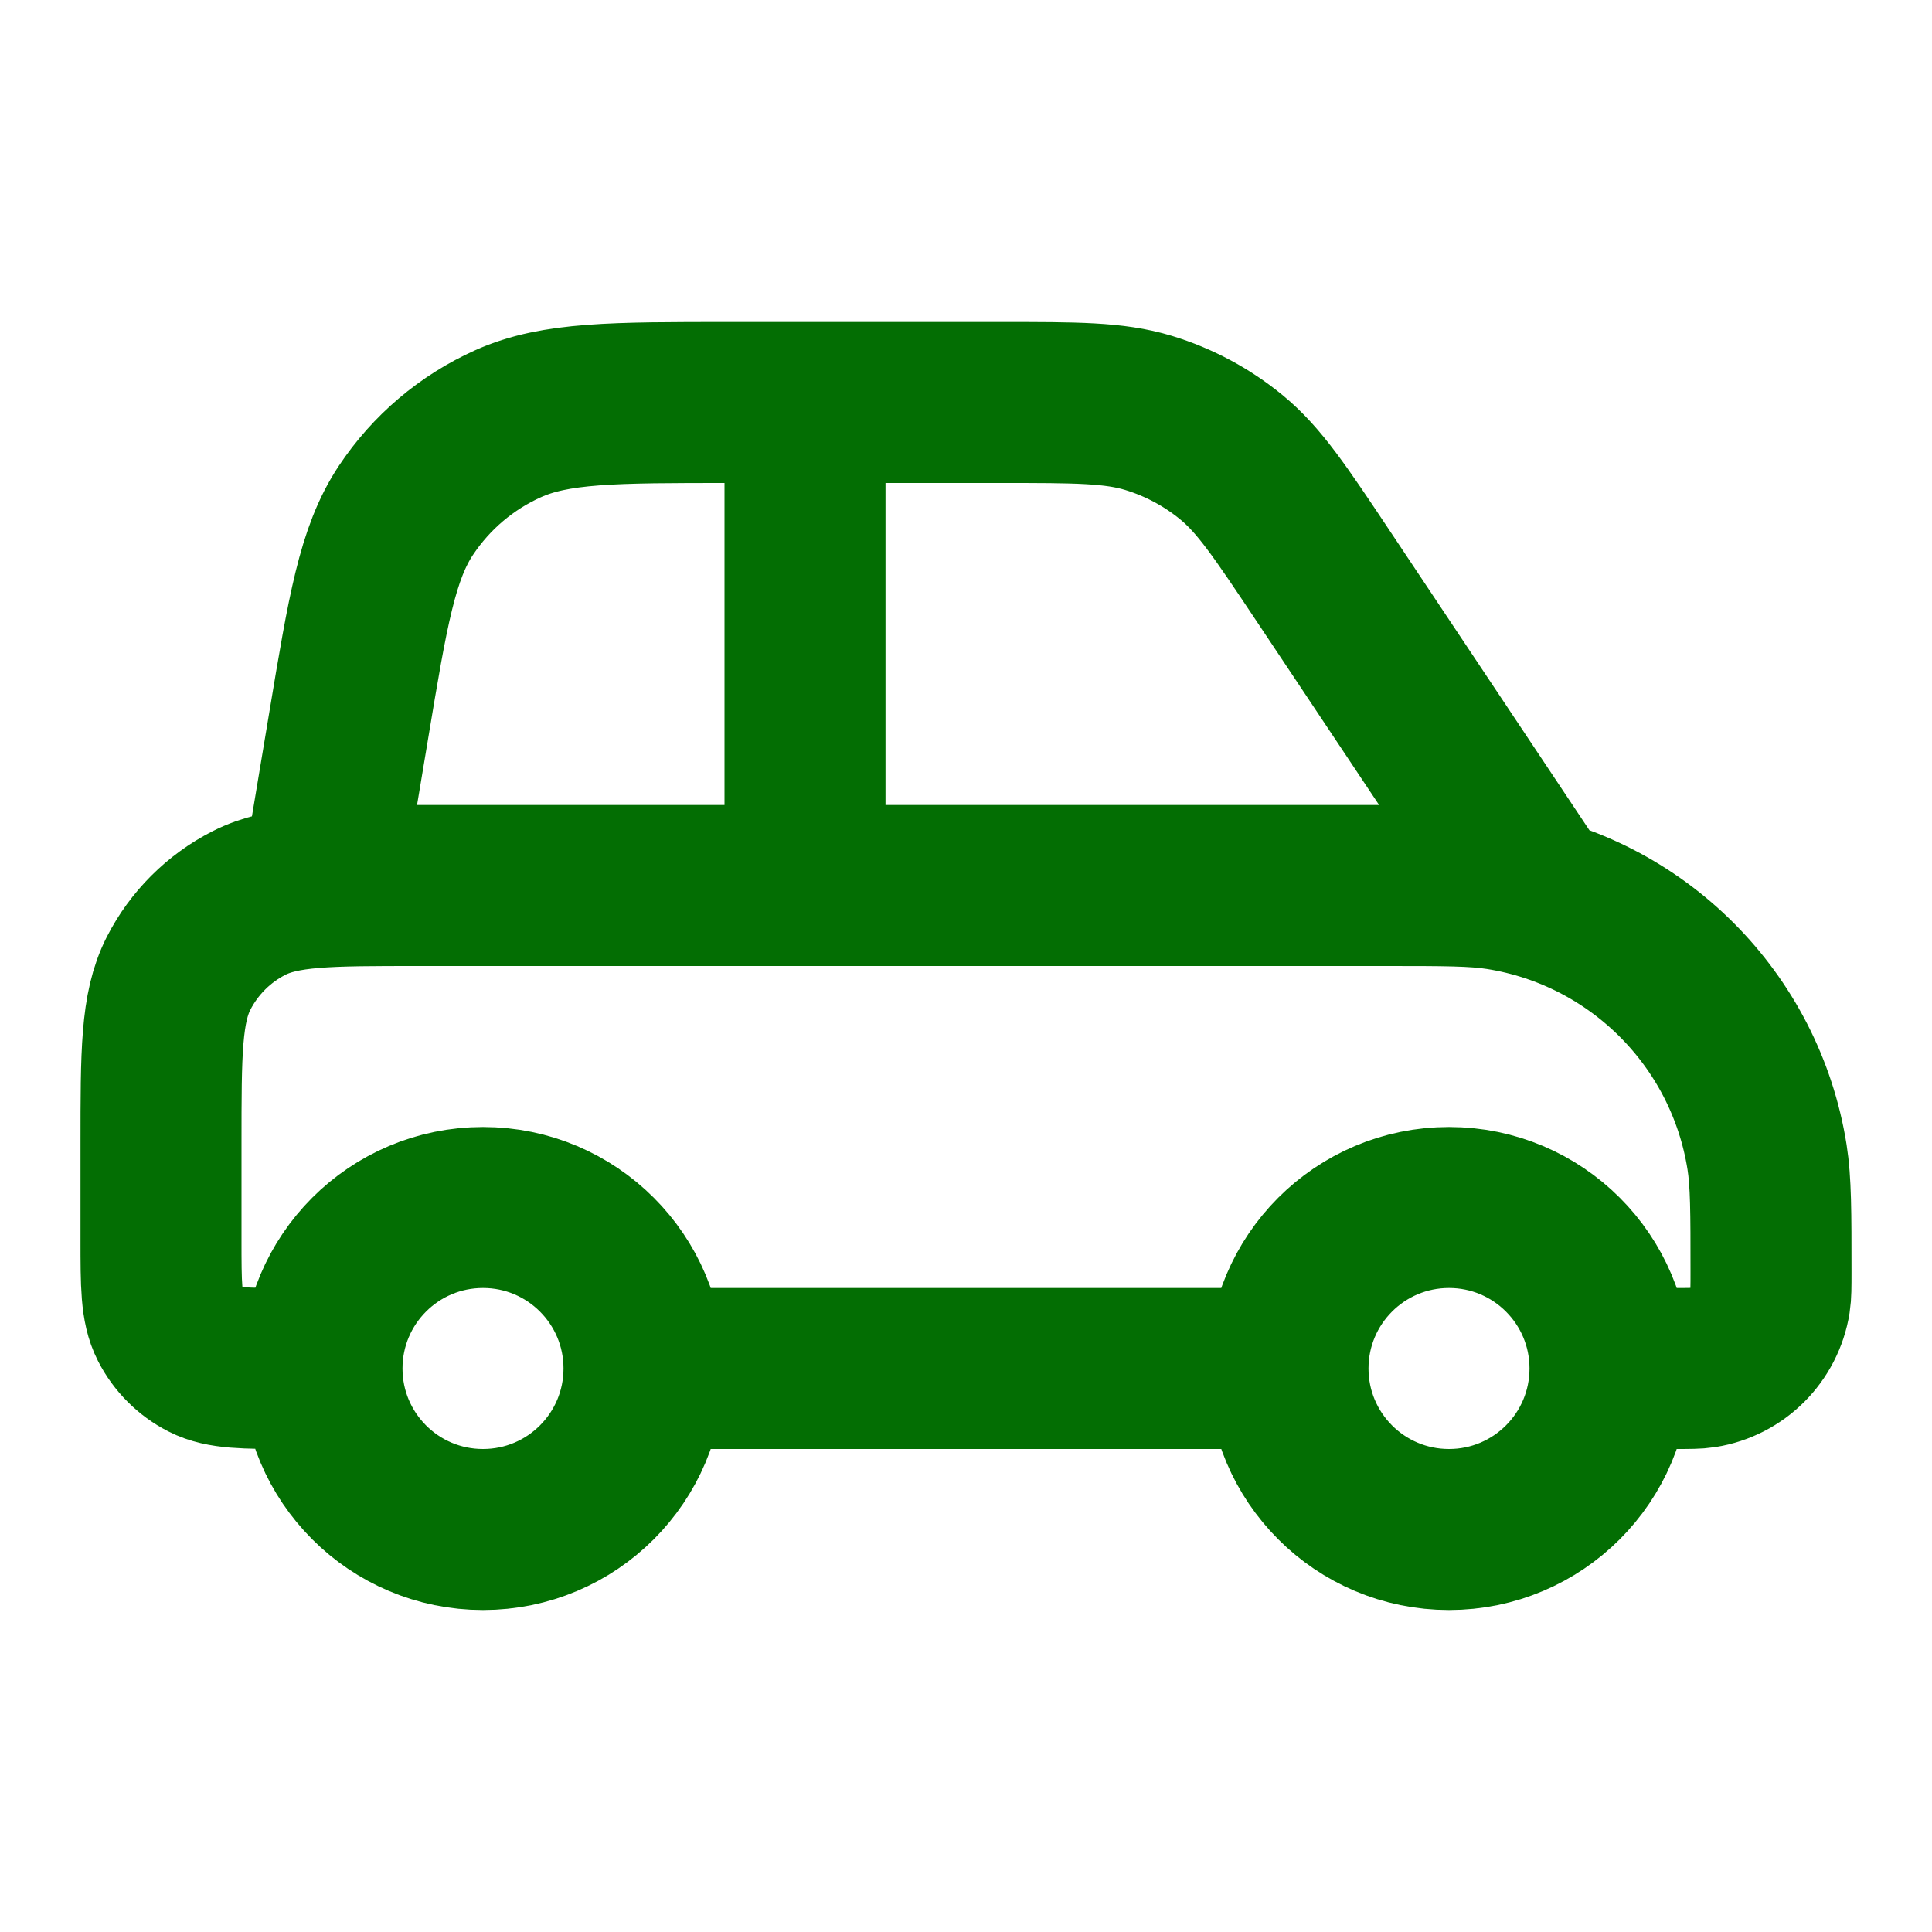
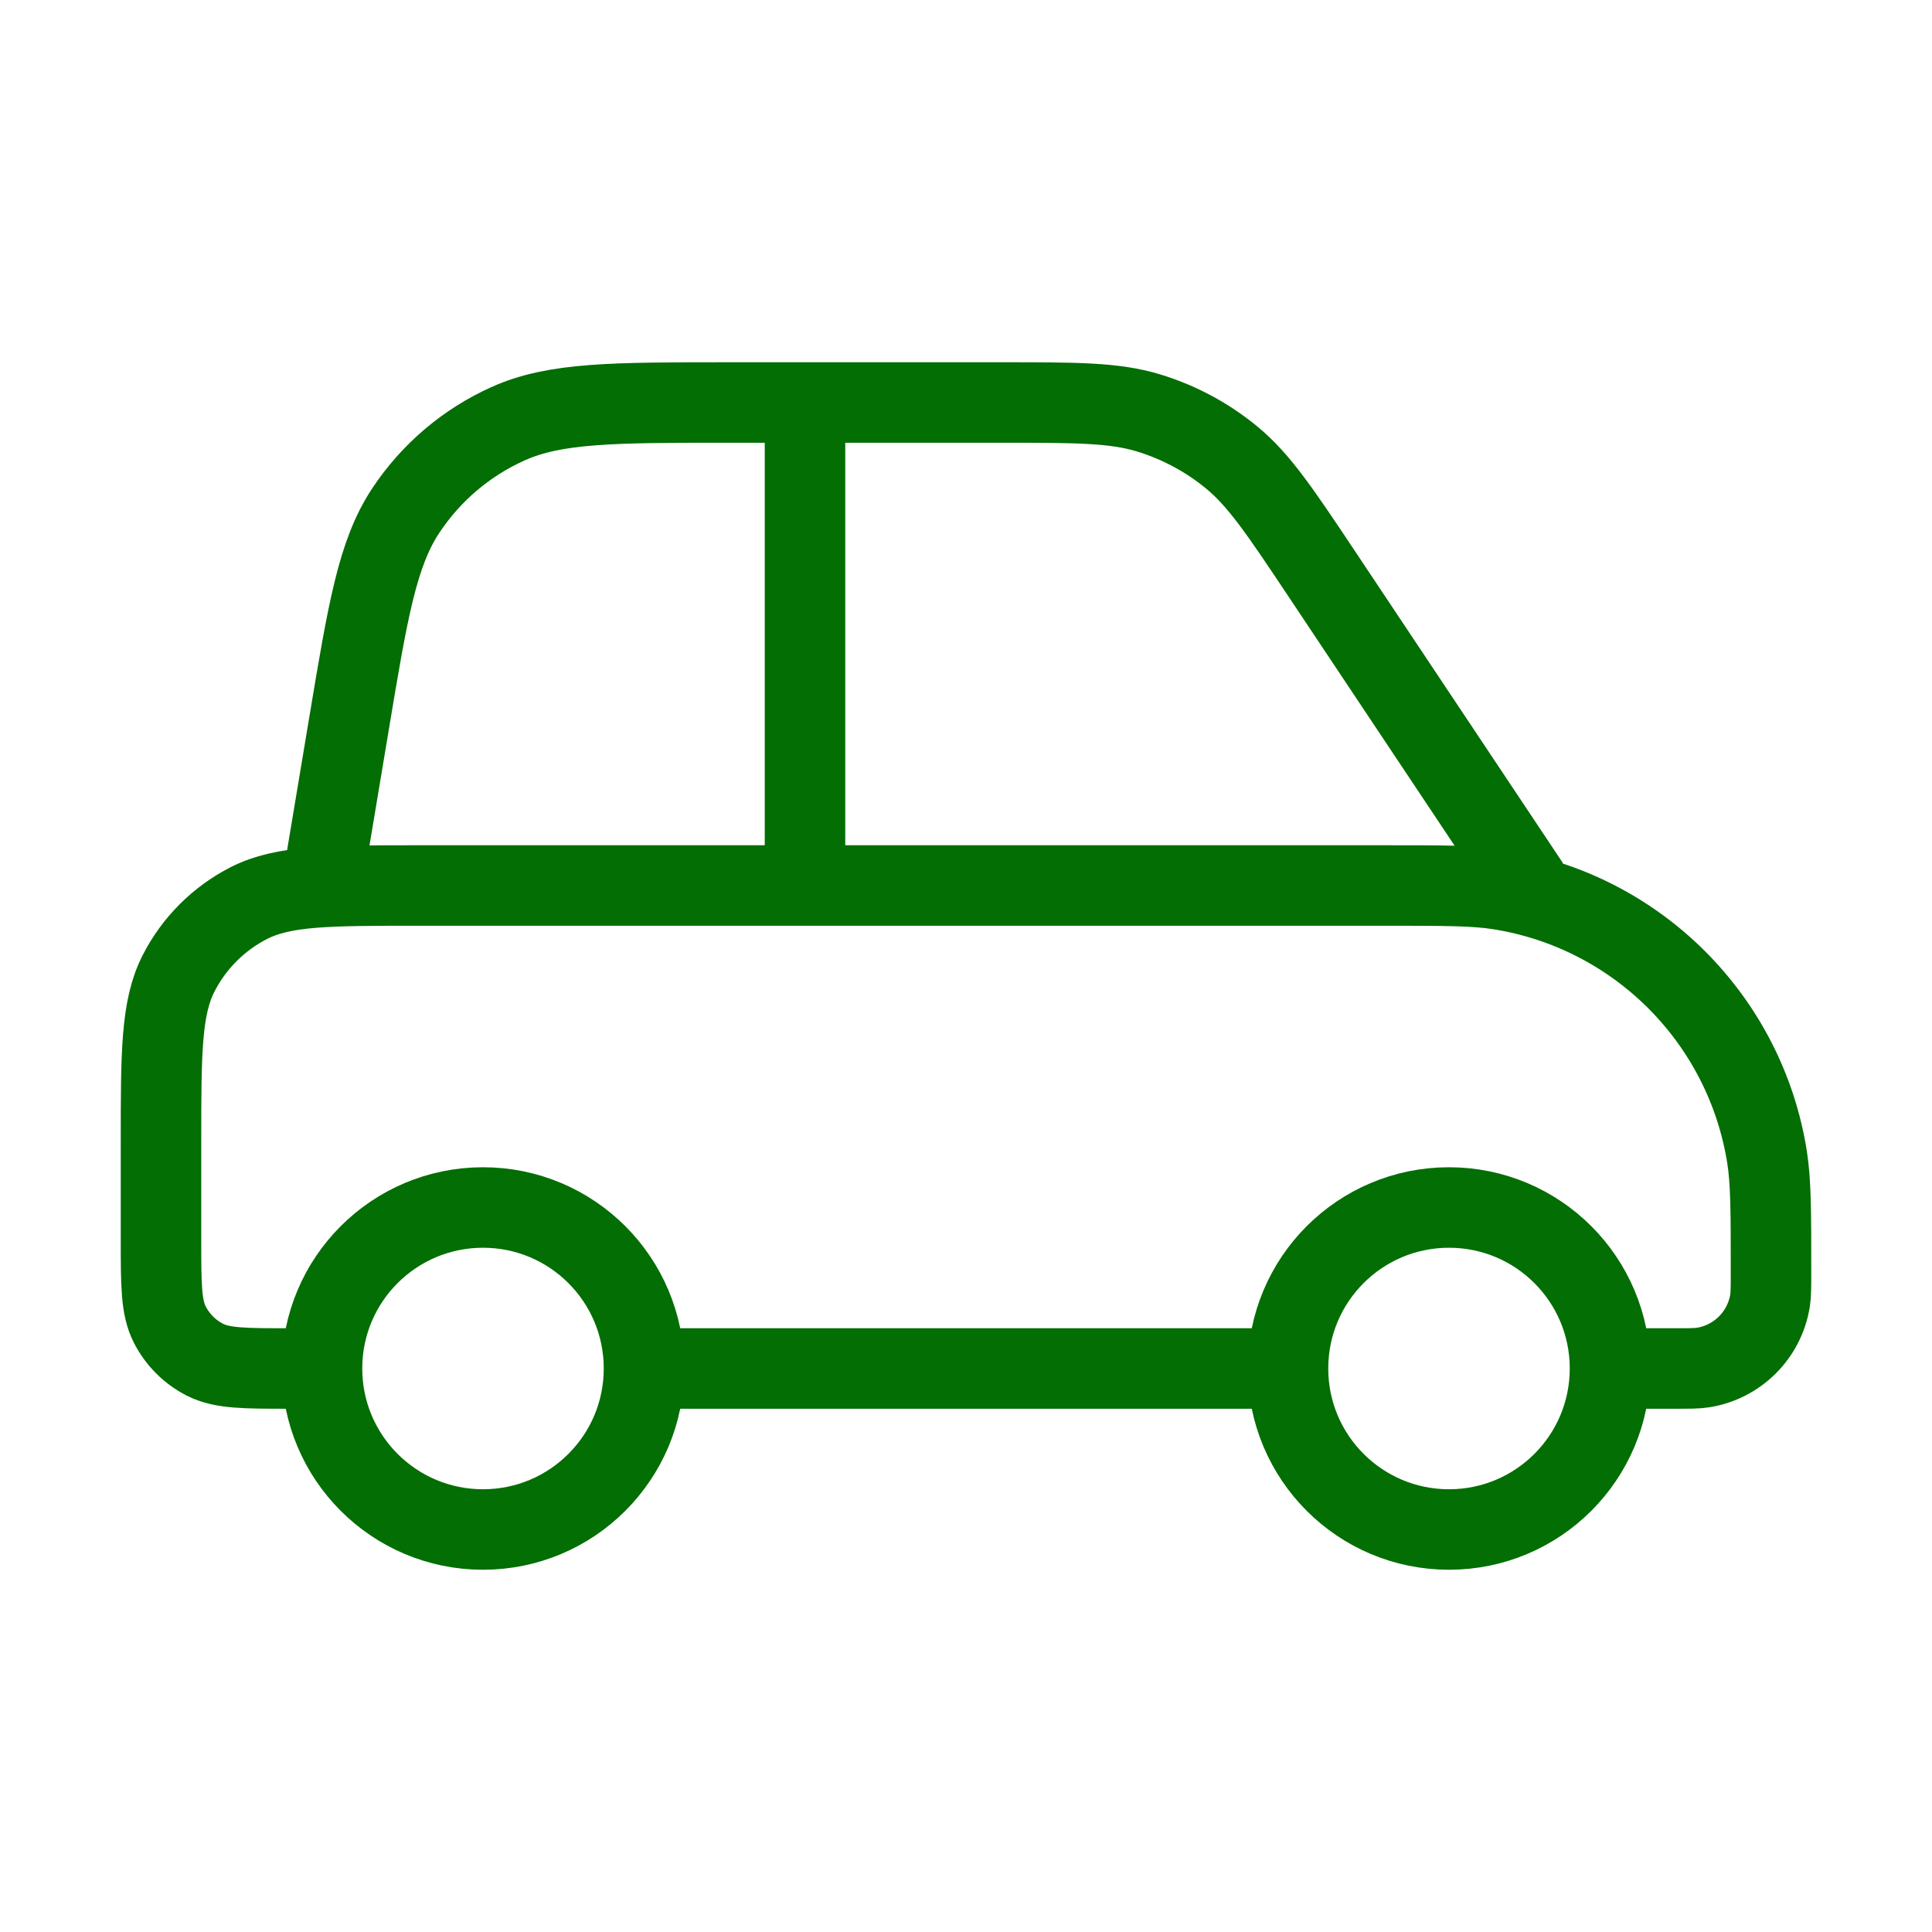
<svg xmlns="http://www.w3.org/2000/svg" width="24" height="24" viewBox="0 0 24 24" fill="none">
-   <path d="M8 17H16M8 17C8 18.105 7.105 19 6 19C4.895 19 4 18.105 4 17M8 17C8 15.895 7.105 15 6 15C4.895 15 4 15.895 4 17M16 17C16 18.105 16.895 19 18 19C19.105 19 20 18.105 20 17M16 17C16 15.895 16.895 15 18 15C19.105 15 20 15.895 20 17M10 5V11M4 11L4.332 9.011C4.569 7.586 4.688 6.873 5.043 6.339C5.357 5.867 5.797 5.494 6.313 5.263C6.899 5 7.622 5 9.066 5H12.431C13.37 5 13.84 5 14.266 5.129C14.644 5.244 14.995 5.432 15.299 5.682C15.643 5.965 15.904 6.356 16.425 7.137L19 11M4 17H3.6C3.04 17 2.76 17 2.546 16.891C2.358 16.795 2.205 16.642 2.109 16.454C2 16.24 2 15.96 2 15.4V14.2C2 13.08 2 12.52 2.218 12.092C2.41 11.716 2.716 11.41 3.092 11.218C3.52 11 4.08 11 5.2 11H17.2C17.943 11 18.315 11 18.626 11.049C20.337 11.32 21.68 12.663 21.951 14.374C22 14.685 22 15.057 22 15.8C22 15.986 22 16.079 21.988 16.156C21.92 16.584 21.584 16.92 21.156 16.988C21.079 17 20.986 17 20.8 17H20" stroke="#036E03" stroke-width="2" stroke-linecap="round" stroke-linejoin="round" />
+   <path d="M8 17H16M8 17C8 18.105 7.105 19 6 19C4.895 19 4 18.105 4 17M8 17C8 15.895 7.105 15 6 15C4.895 15 4 15.895 4 17M16 17C16 18.105 16.895 19 18 19C19.105 19 20 18.105 20 17M16 17C16 15.895 16.895 15 18 15C19.105 15 20 15.895 20 17M10 5V11M4 11L4.332 9.011C4.569 7.586 4.688 6.873 5.043 6.339C5.357 5.867 5.797 5.494 6.313 5.263C6.899 5 7.622 5 9.066 5H12.431C13.37 5 13.84 5 14.266 5.129C14.644 5.244 14.995 5.432 15.299 5.682C15.643 5.965 15.904 6.356 16.425 7.137L19 11M4 17H3.6C3.04 17 2.76 17 2.546 16.891C2.358 16.795 2.205 16.642 2.109 16.454C2 16.24 2 15.96 2 15.4V14.2C2 13.08 2 12.52 2.218 12.092C2.41 11.716 2.716 11.41 3.092 11.218C3.52 11 4.08 11 5.2 11H17.2C17.943 11 18.315 11 18.626 11.049C20.337 11.32 21.68 12.663 21.951 14.374C22 14.685 22 15.057 22 15.8C22 15.986 22 16.079 21.988 16.156C21.92 16.584 21.584 16.92 21.156 16.988C21.079 17 20.986 17 20.8 17H20" stroke="#036E03" strokeWidth="2" strokeLinecap="round" stroke-linejoin="round" />
</svg>
